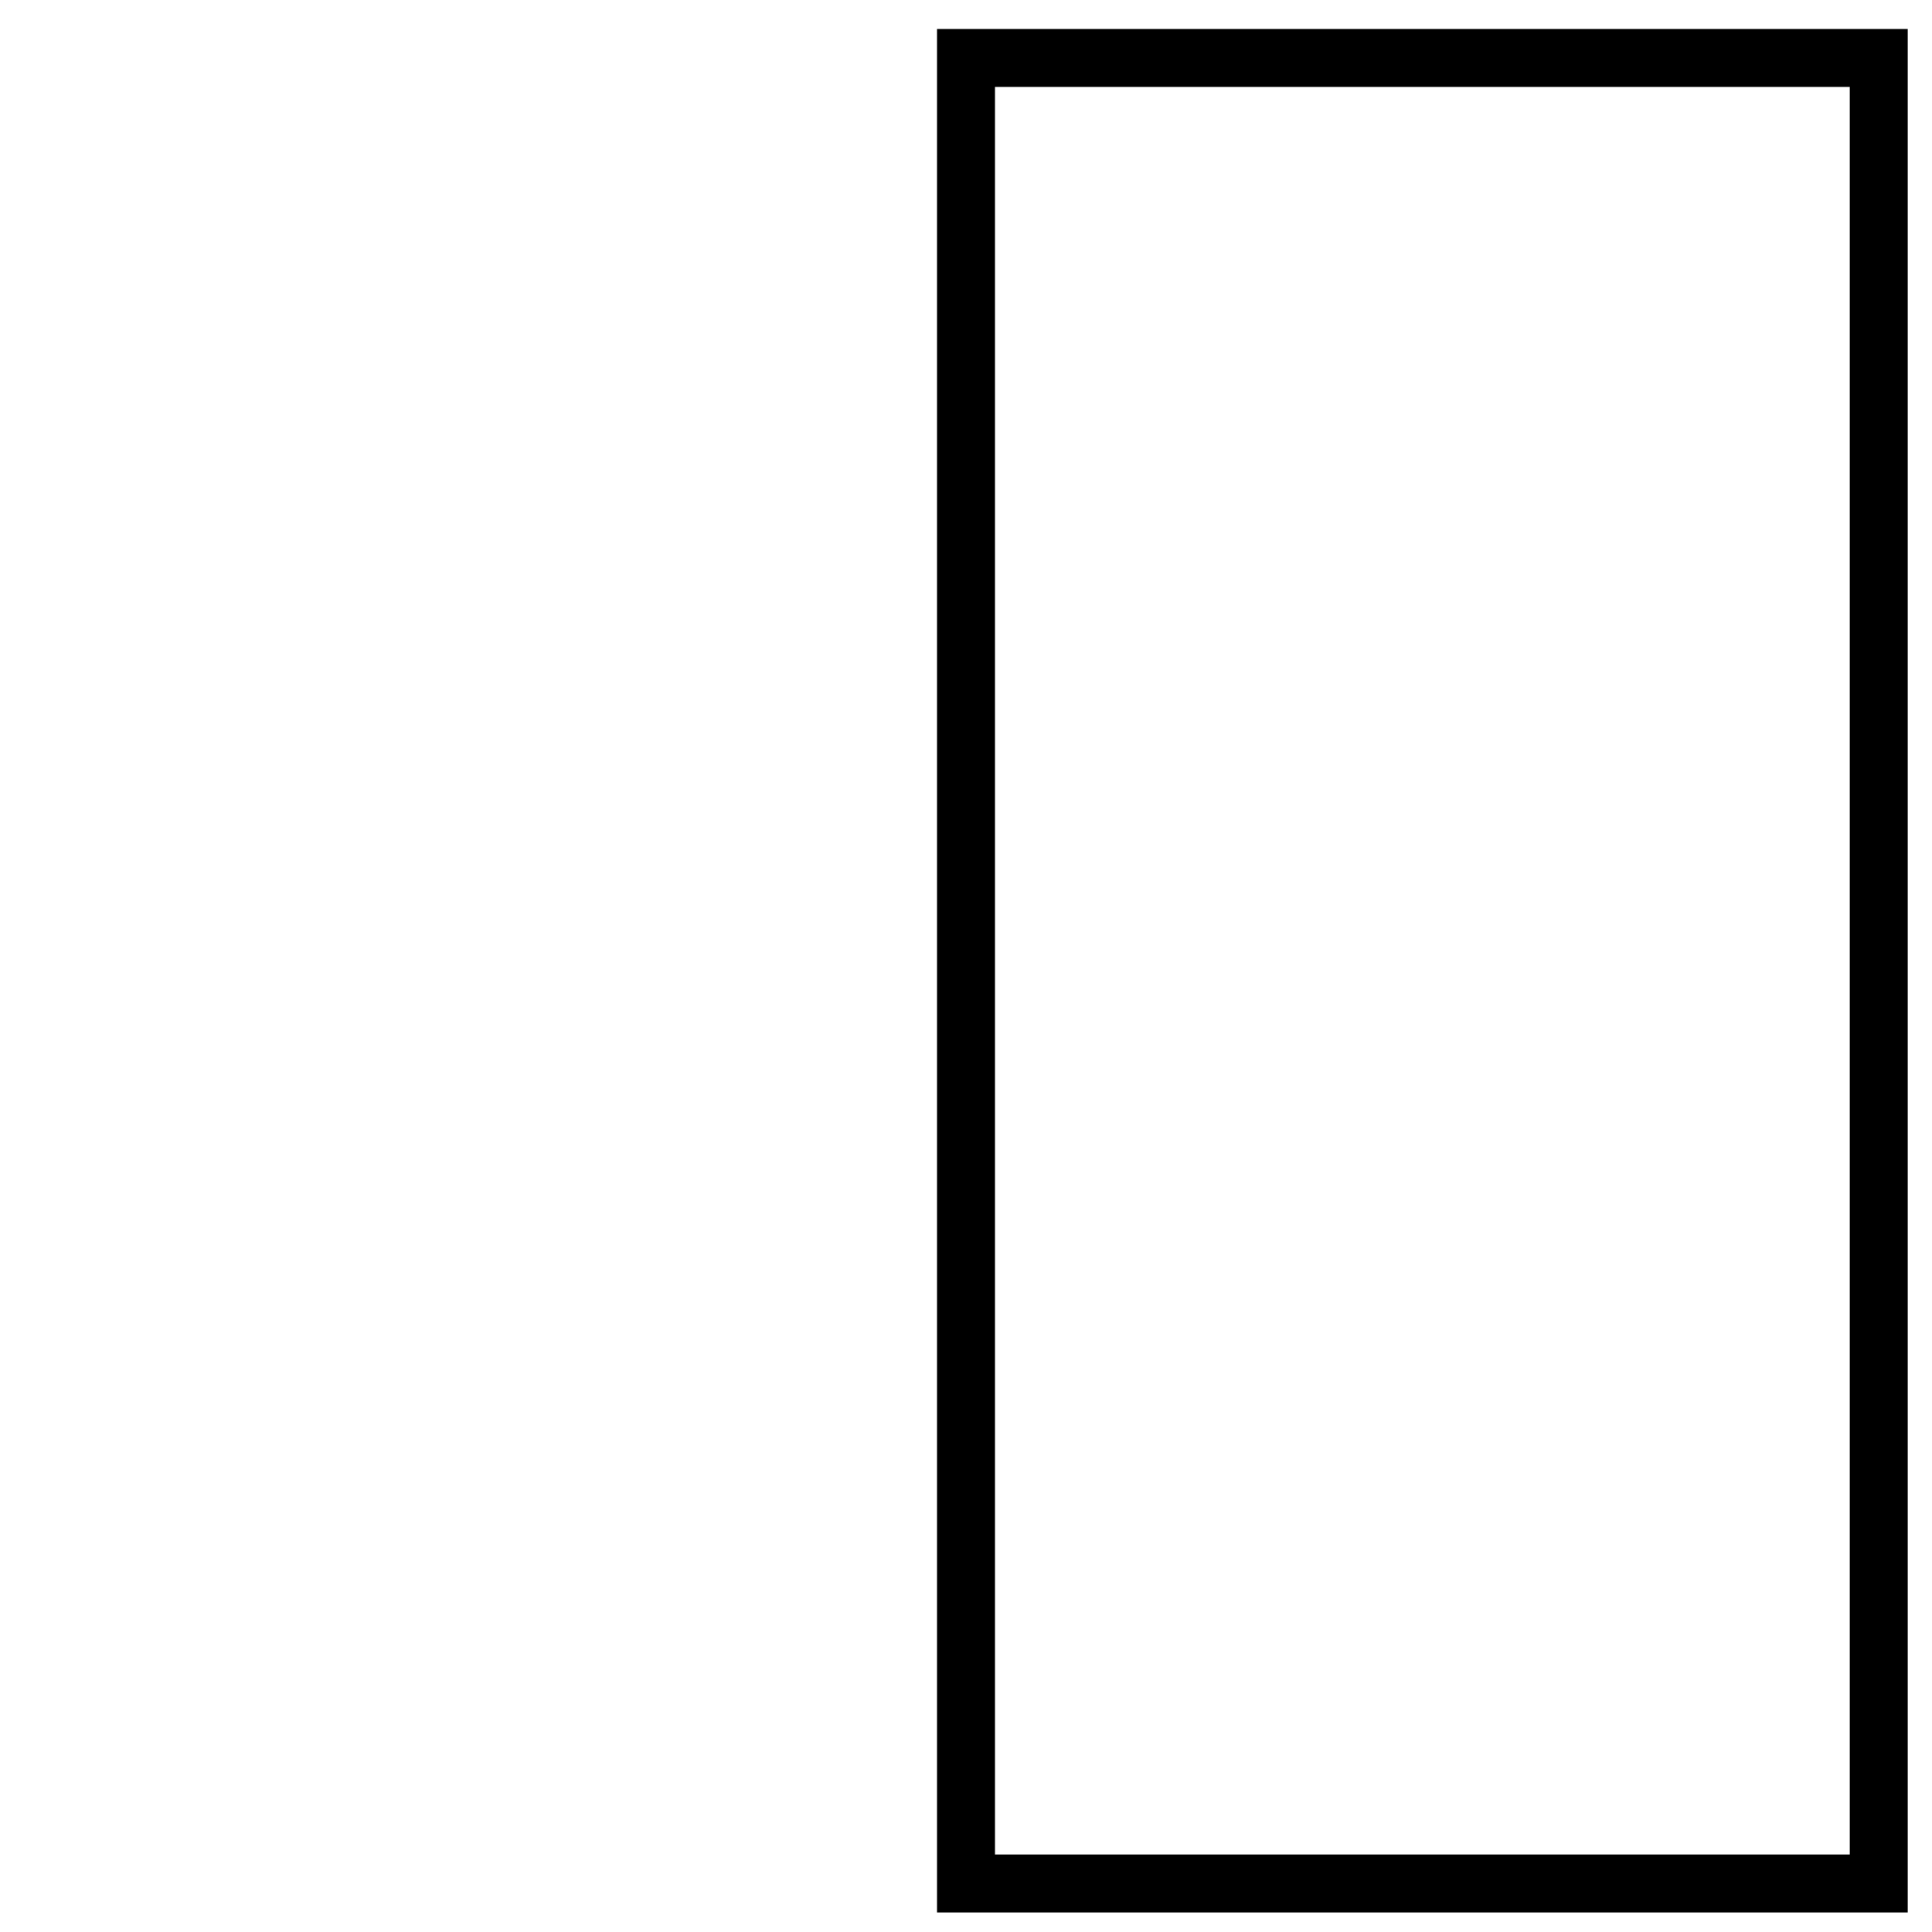
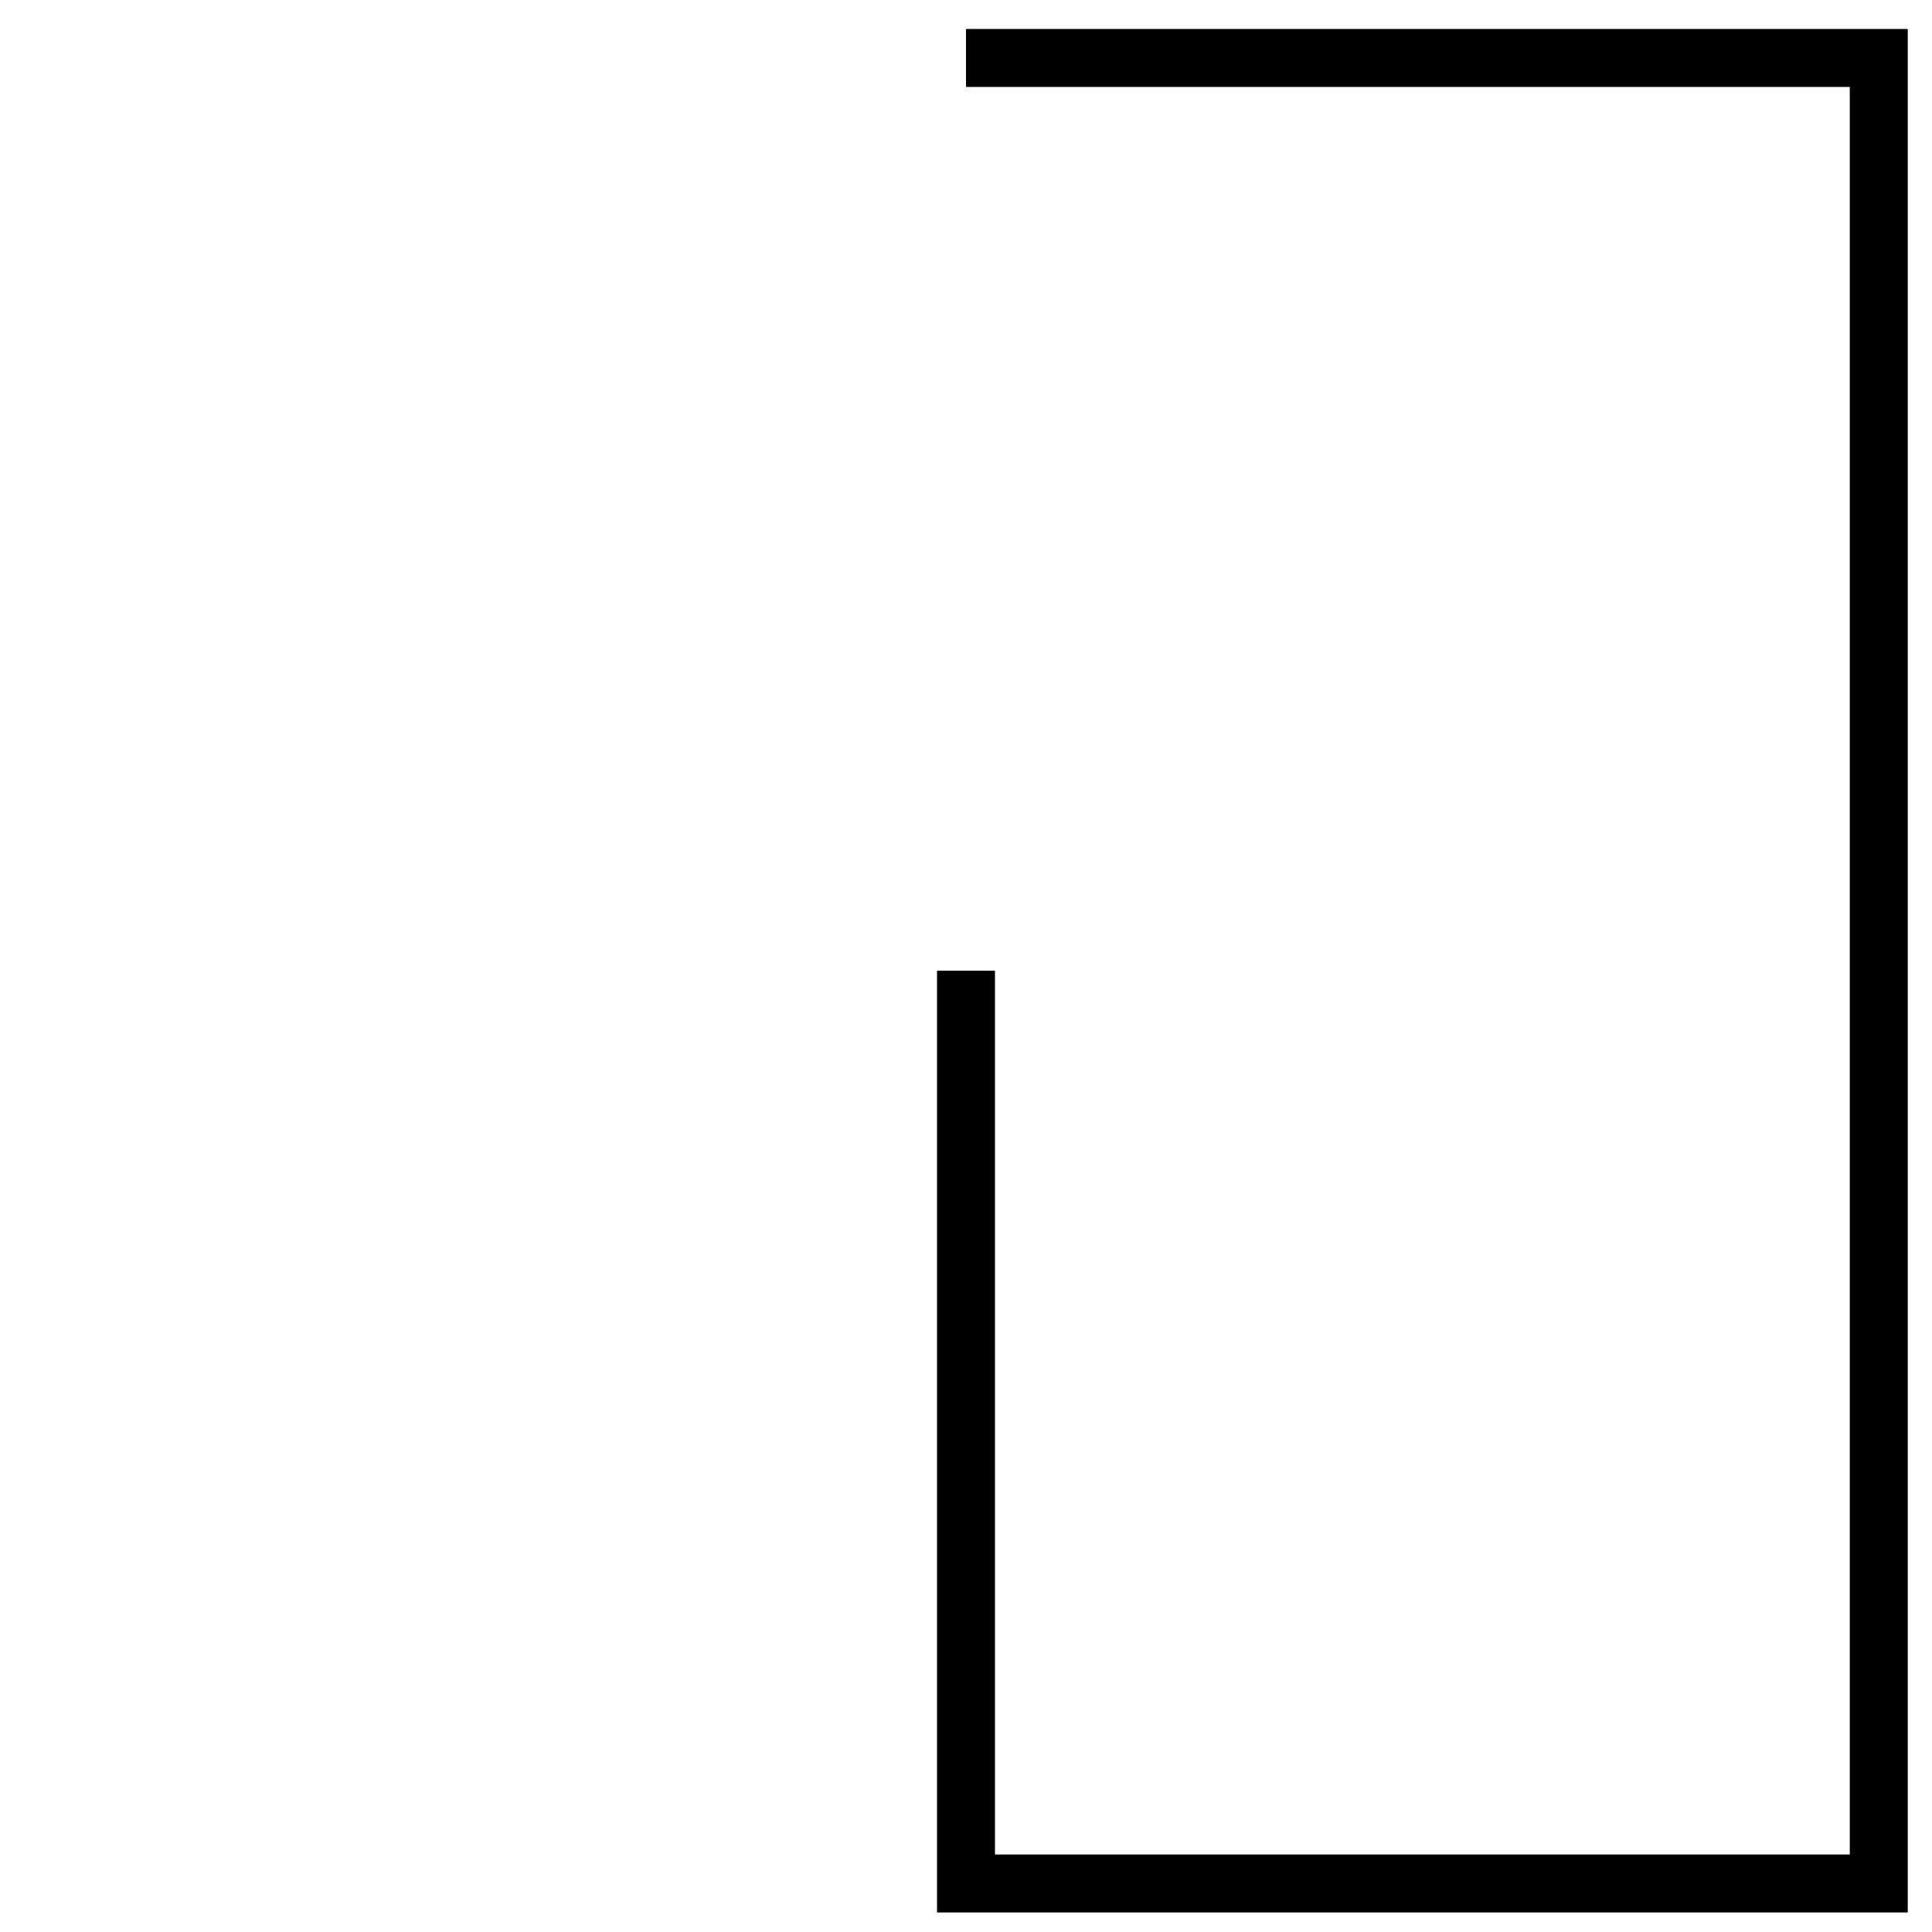
<svg xmlns="http://www.w3.org/2000/svg" id="Rectangle" viewBox="0 0 500 500">
  <defs>
    <style>.cls-1{fill:none;stroke:#000;stroke-miterlimit:10;stroke-width:15px;}</style>
  </defs>
-   <rect class="cls-1" x="250" y="15" width="236.22" height="472.44" />
+   <polyline class="cls-1" points="250 251.22 250 487.44 486.22 487.44 486.22 15 250 15" />
</svg>
